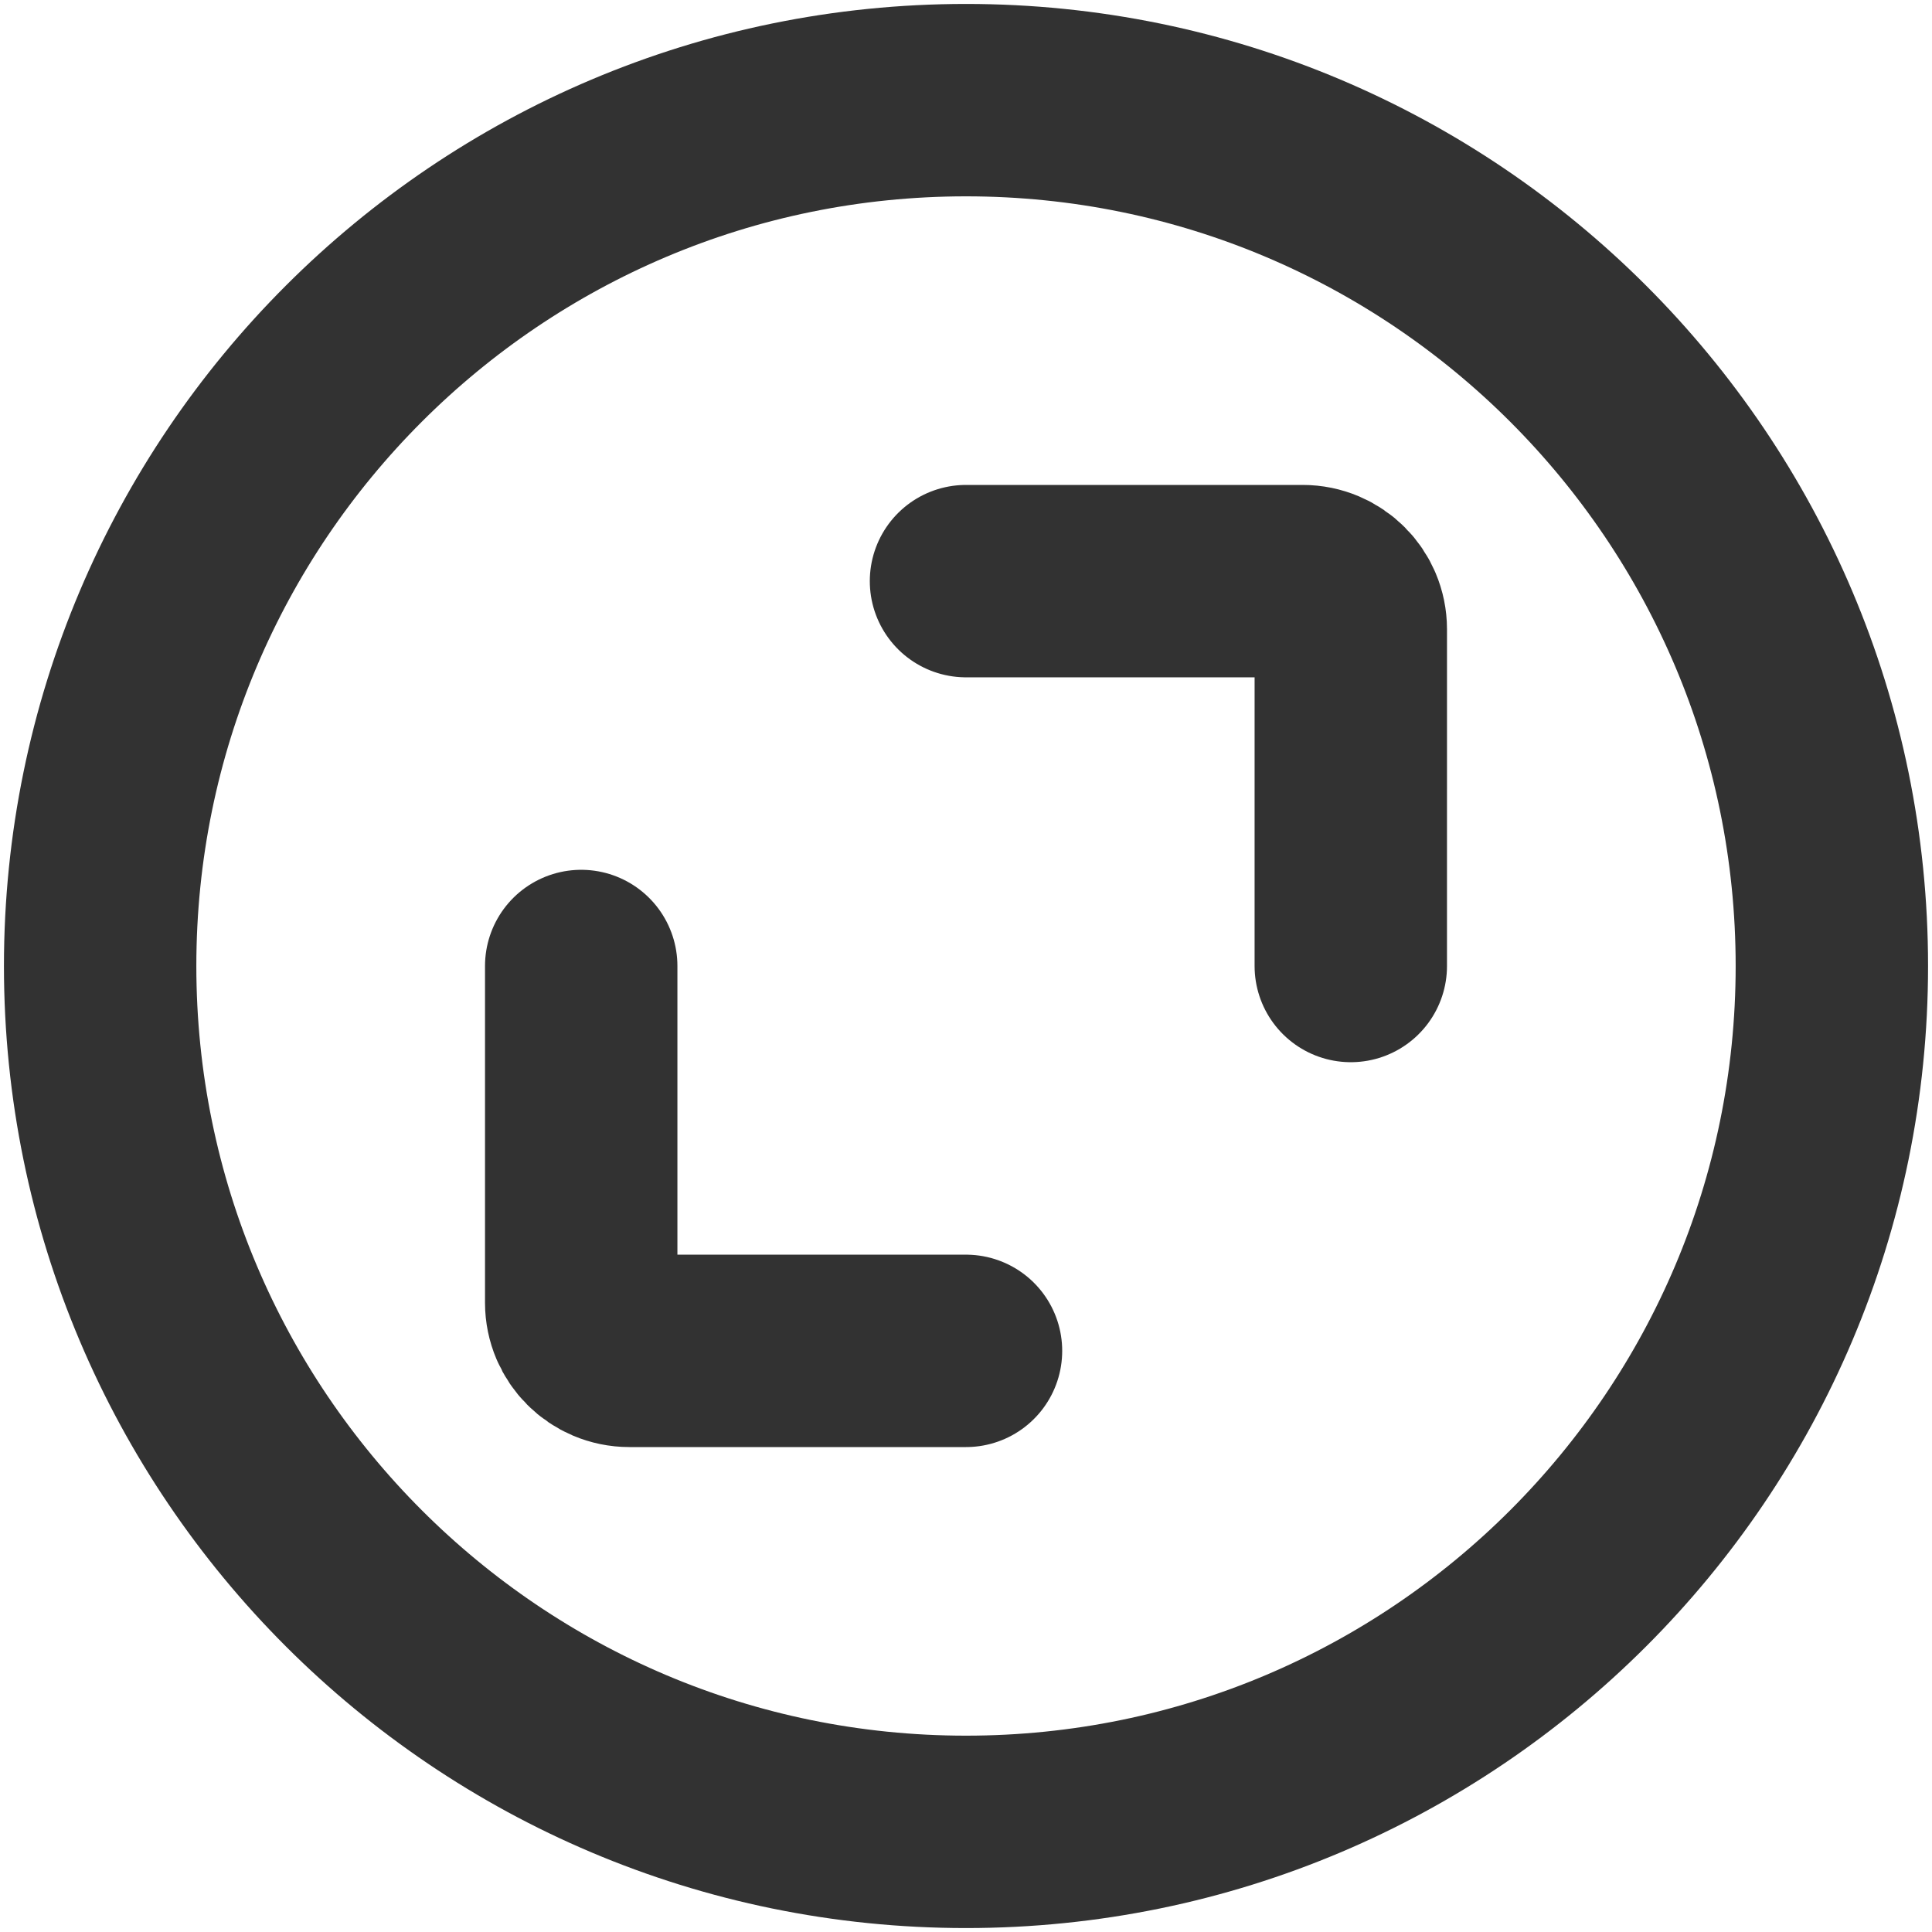
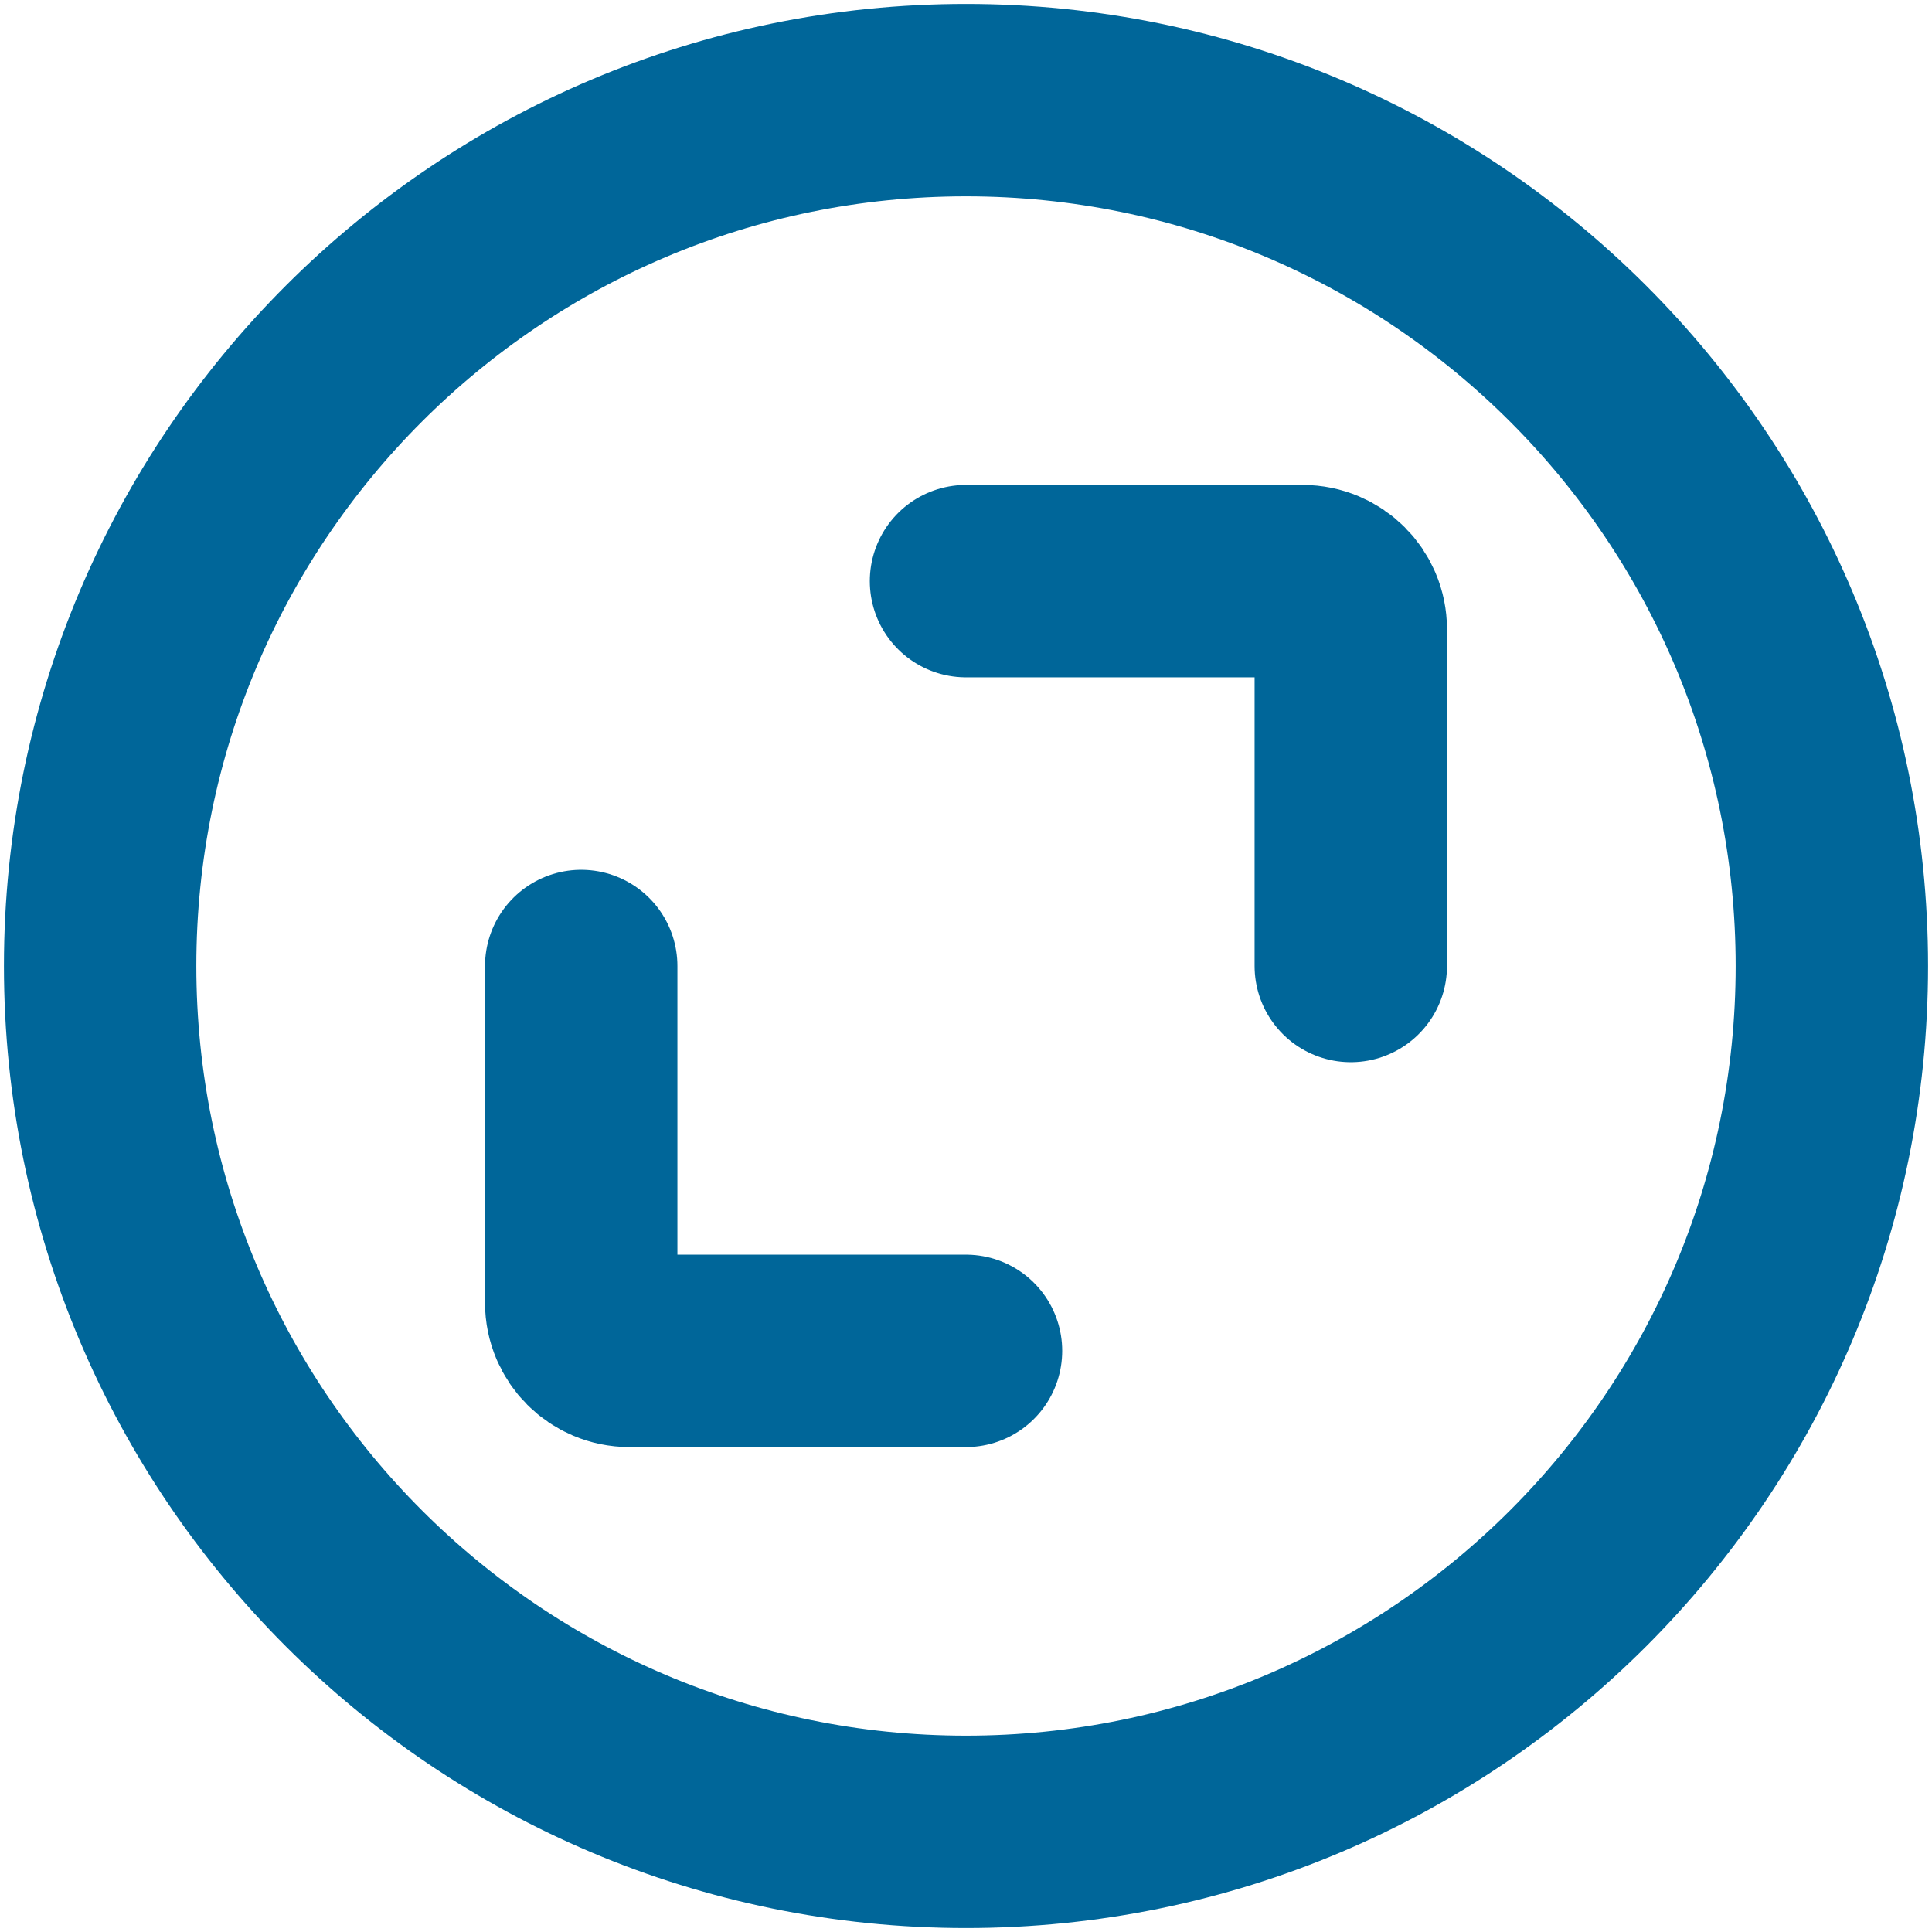
<svg xmlns="http://www.w3.org/2000/svg" width="800px" height="800px" viewBox="0 0 24 24" fill="none" version="1.1" id="svg3">
  <defs id="defs3" />
-   <path d="m 7.22,12 v 1.195 2.988 0 c 0,0.33 0.268,0.598 0.598,0.598 v 0 H 10.805 12" stroke="#323232" stroke-width="2.39" stroke-linecap="round" stroke-linejoin="round" id="path1" />
-   <path d="m 16.78,12 v -1.195 l 1.19e-4,-2.988 v 0 c 0,-0.33 -0.268,-0.598 -0.598,-0.598 v 0 H 13.195 12" stroke="#323232" stroke-width="2.39" stroke-linecap="round" stroke-linejoin="round" id="path2" />
-   <path d="M 22.756,12 C 22.756,17.94 17.94,22.756 12,22.756 6.06,22.756 1.244,17.94 1.244,12 1.244,6.06 6.06,1.244 12,1.244 17.94,1.244 22.756,6.06 22.756,12 Z" stroke="#323232" stroke-width="2.39" id="path3" />
+   <path d="m 7.22,12 v 1.195 2.988 0 c 0,0.33 0.268,0.598 0.598,0.598 v 0 H 10.805 12" stroke="#323232" stroke-width="2.39" stroke-linecap="round" stroke-linejoin="round" id="path1" style="fill:#000000;fill-opacity:0;stroke:#006699;stroke-opacity:1" />
+   <path d="m 16.78,12 v -1.195 l 1.19e-4,-2.988 v 0 c 0,-0.33 -0.268,-0.598 -0.598,-0.598 v 0 H 13.195 12" stroke="#323232" stroke-width="2.39" stroke-linecap="round" stroke-linejoin="round" id="path2" style="fill:#000000;fill-opacity:0;stroke:#006699;stroke-opacity:1" />
+   <path d="M 22.756,12 C 22.756,17.94 17.94,22.756 12,22.756 6.06,22.756 1.244,17.94 1.244,12 1.244,6.06 6.06,1.244 12,1.244 17.94,1.244 22.756,6.06 22.756,12 Z" stroke="#323232" stroke-width="2.39" id="path3" style="fill:#000000;fill-opacity:0;stroke:#006699;stroke-opacity:1" />
</svg>
